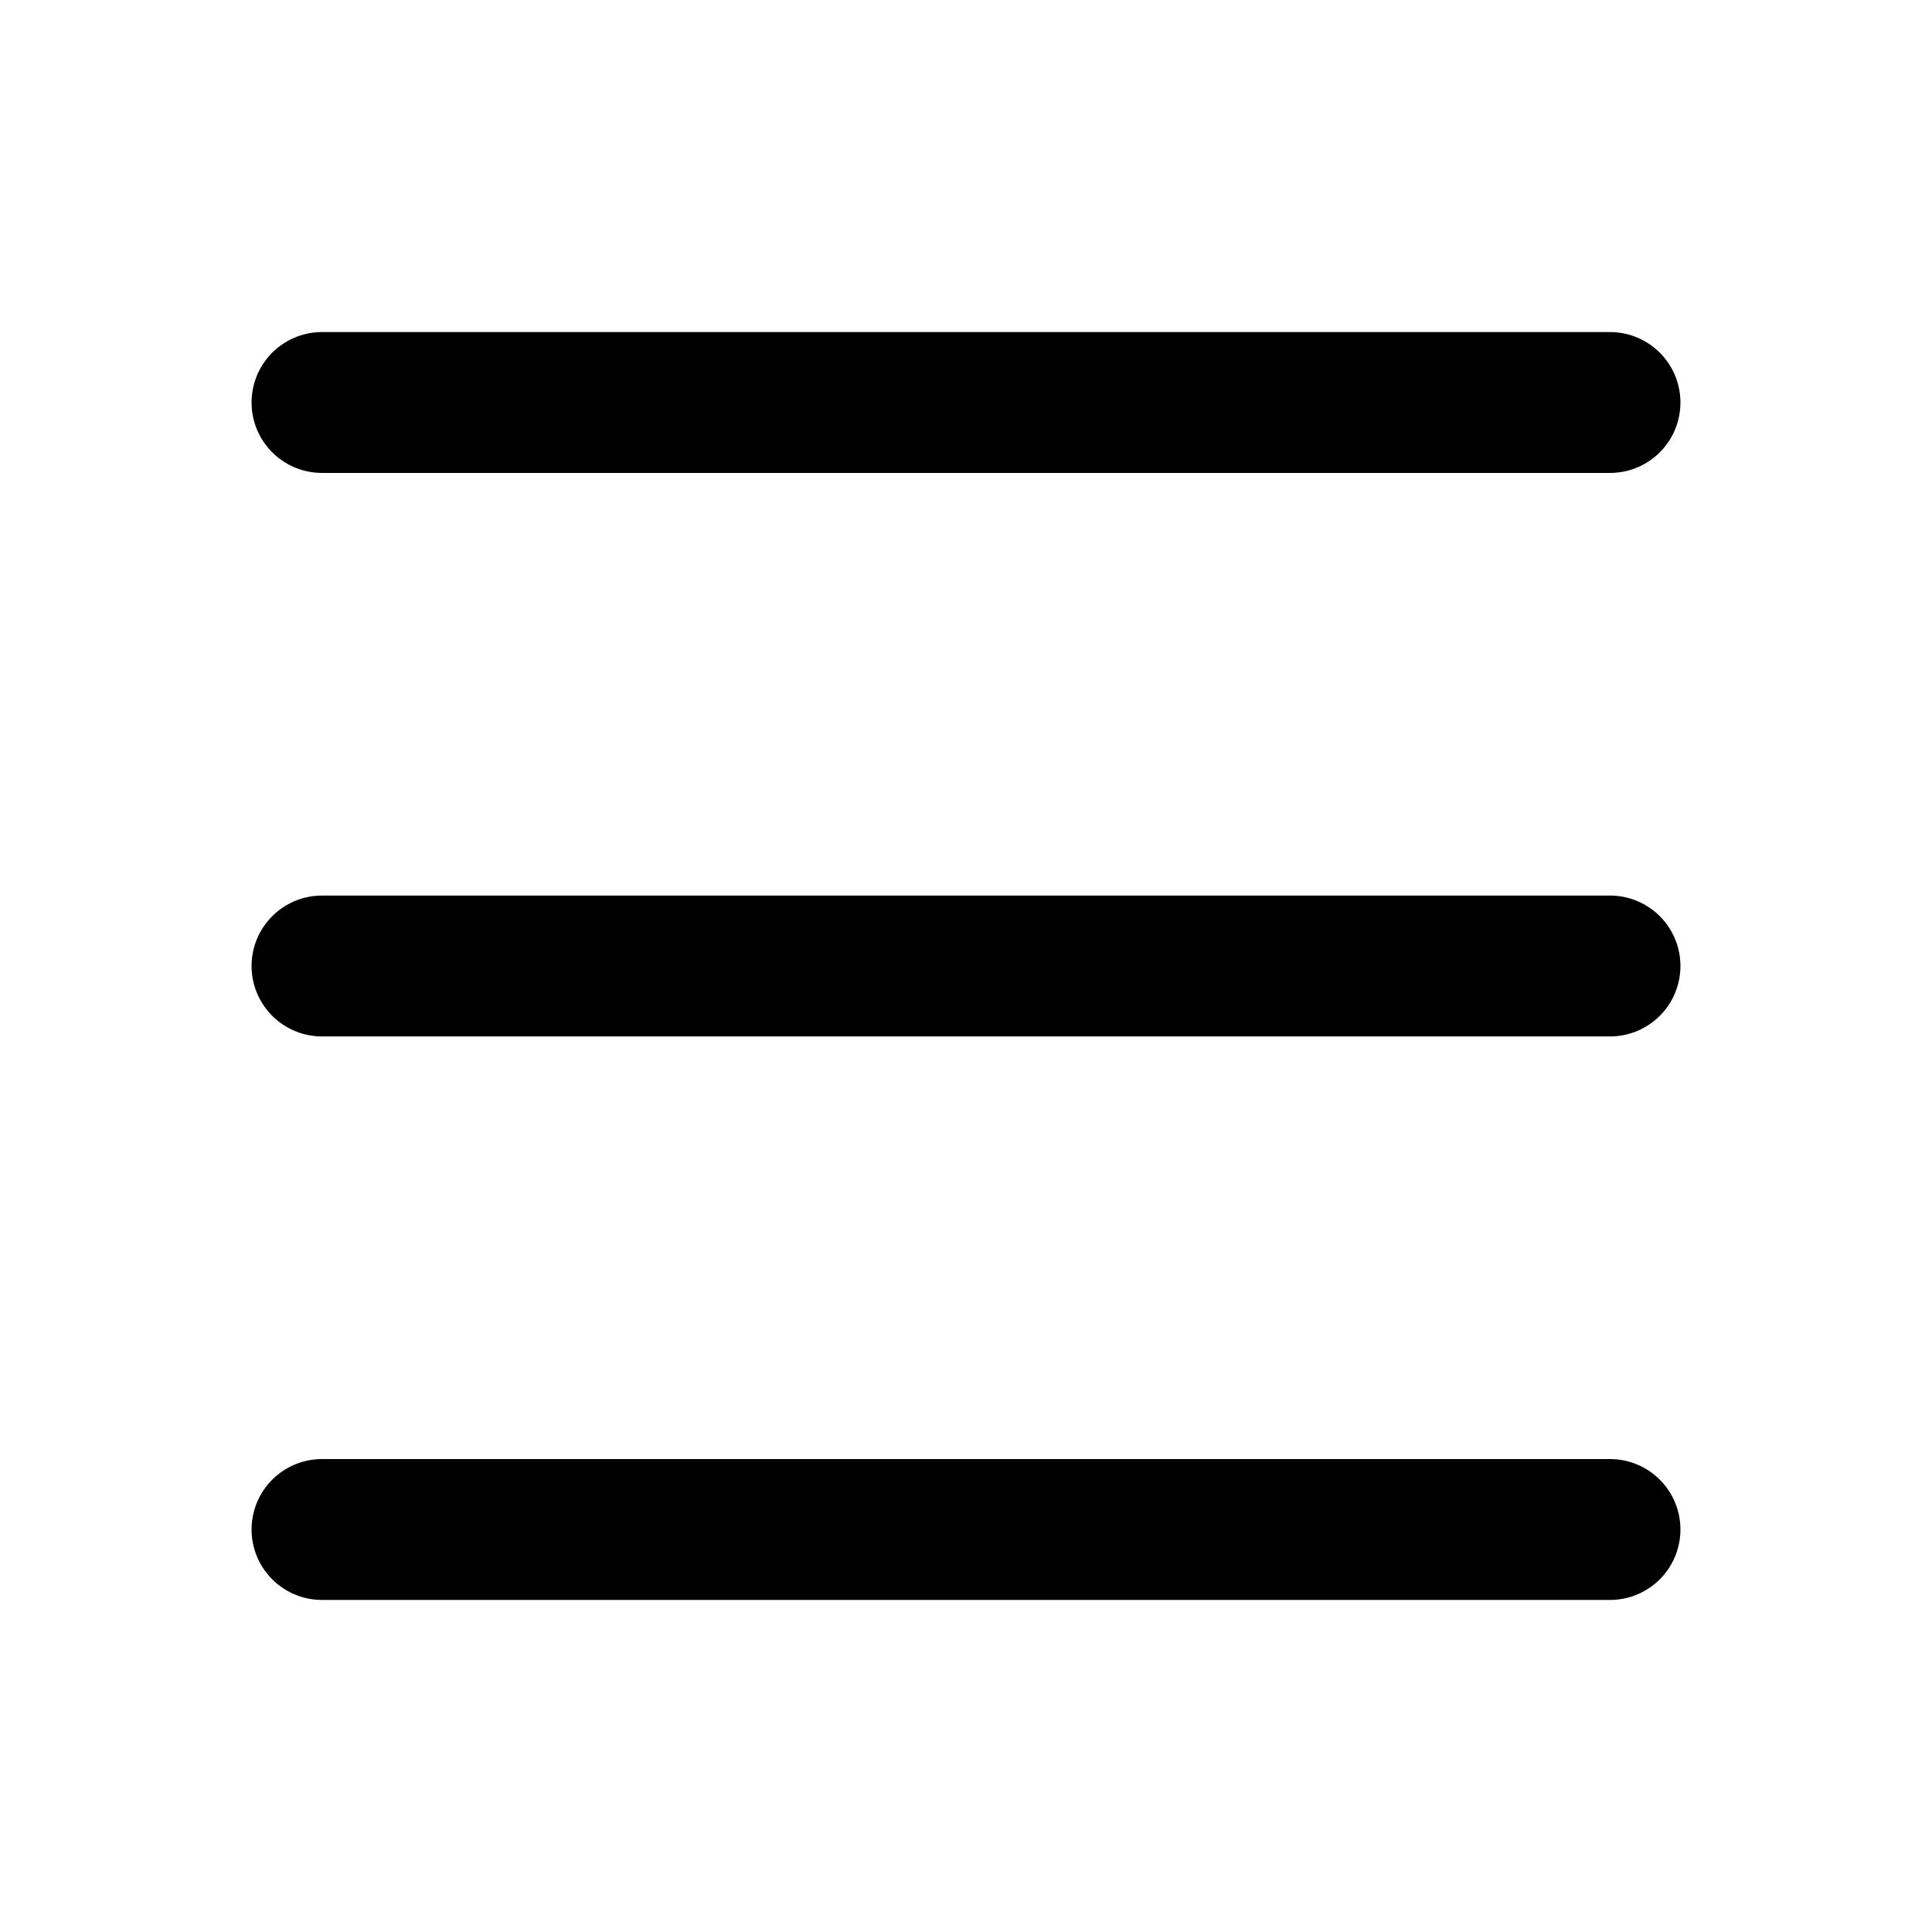
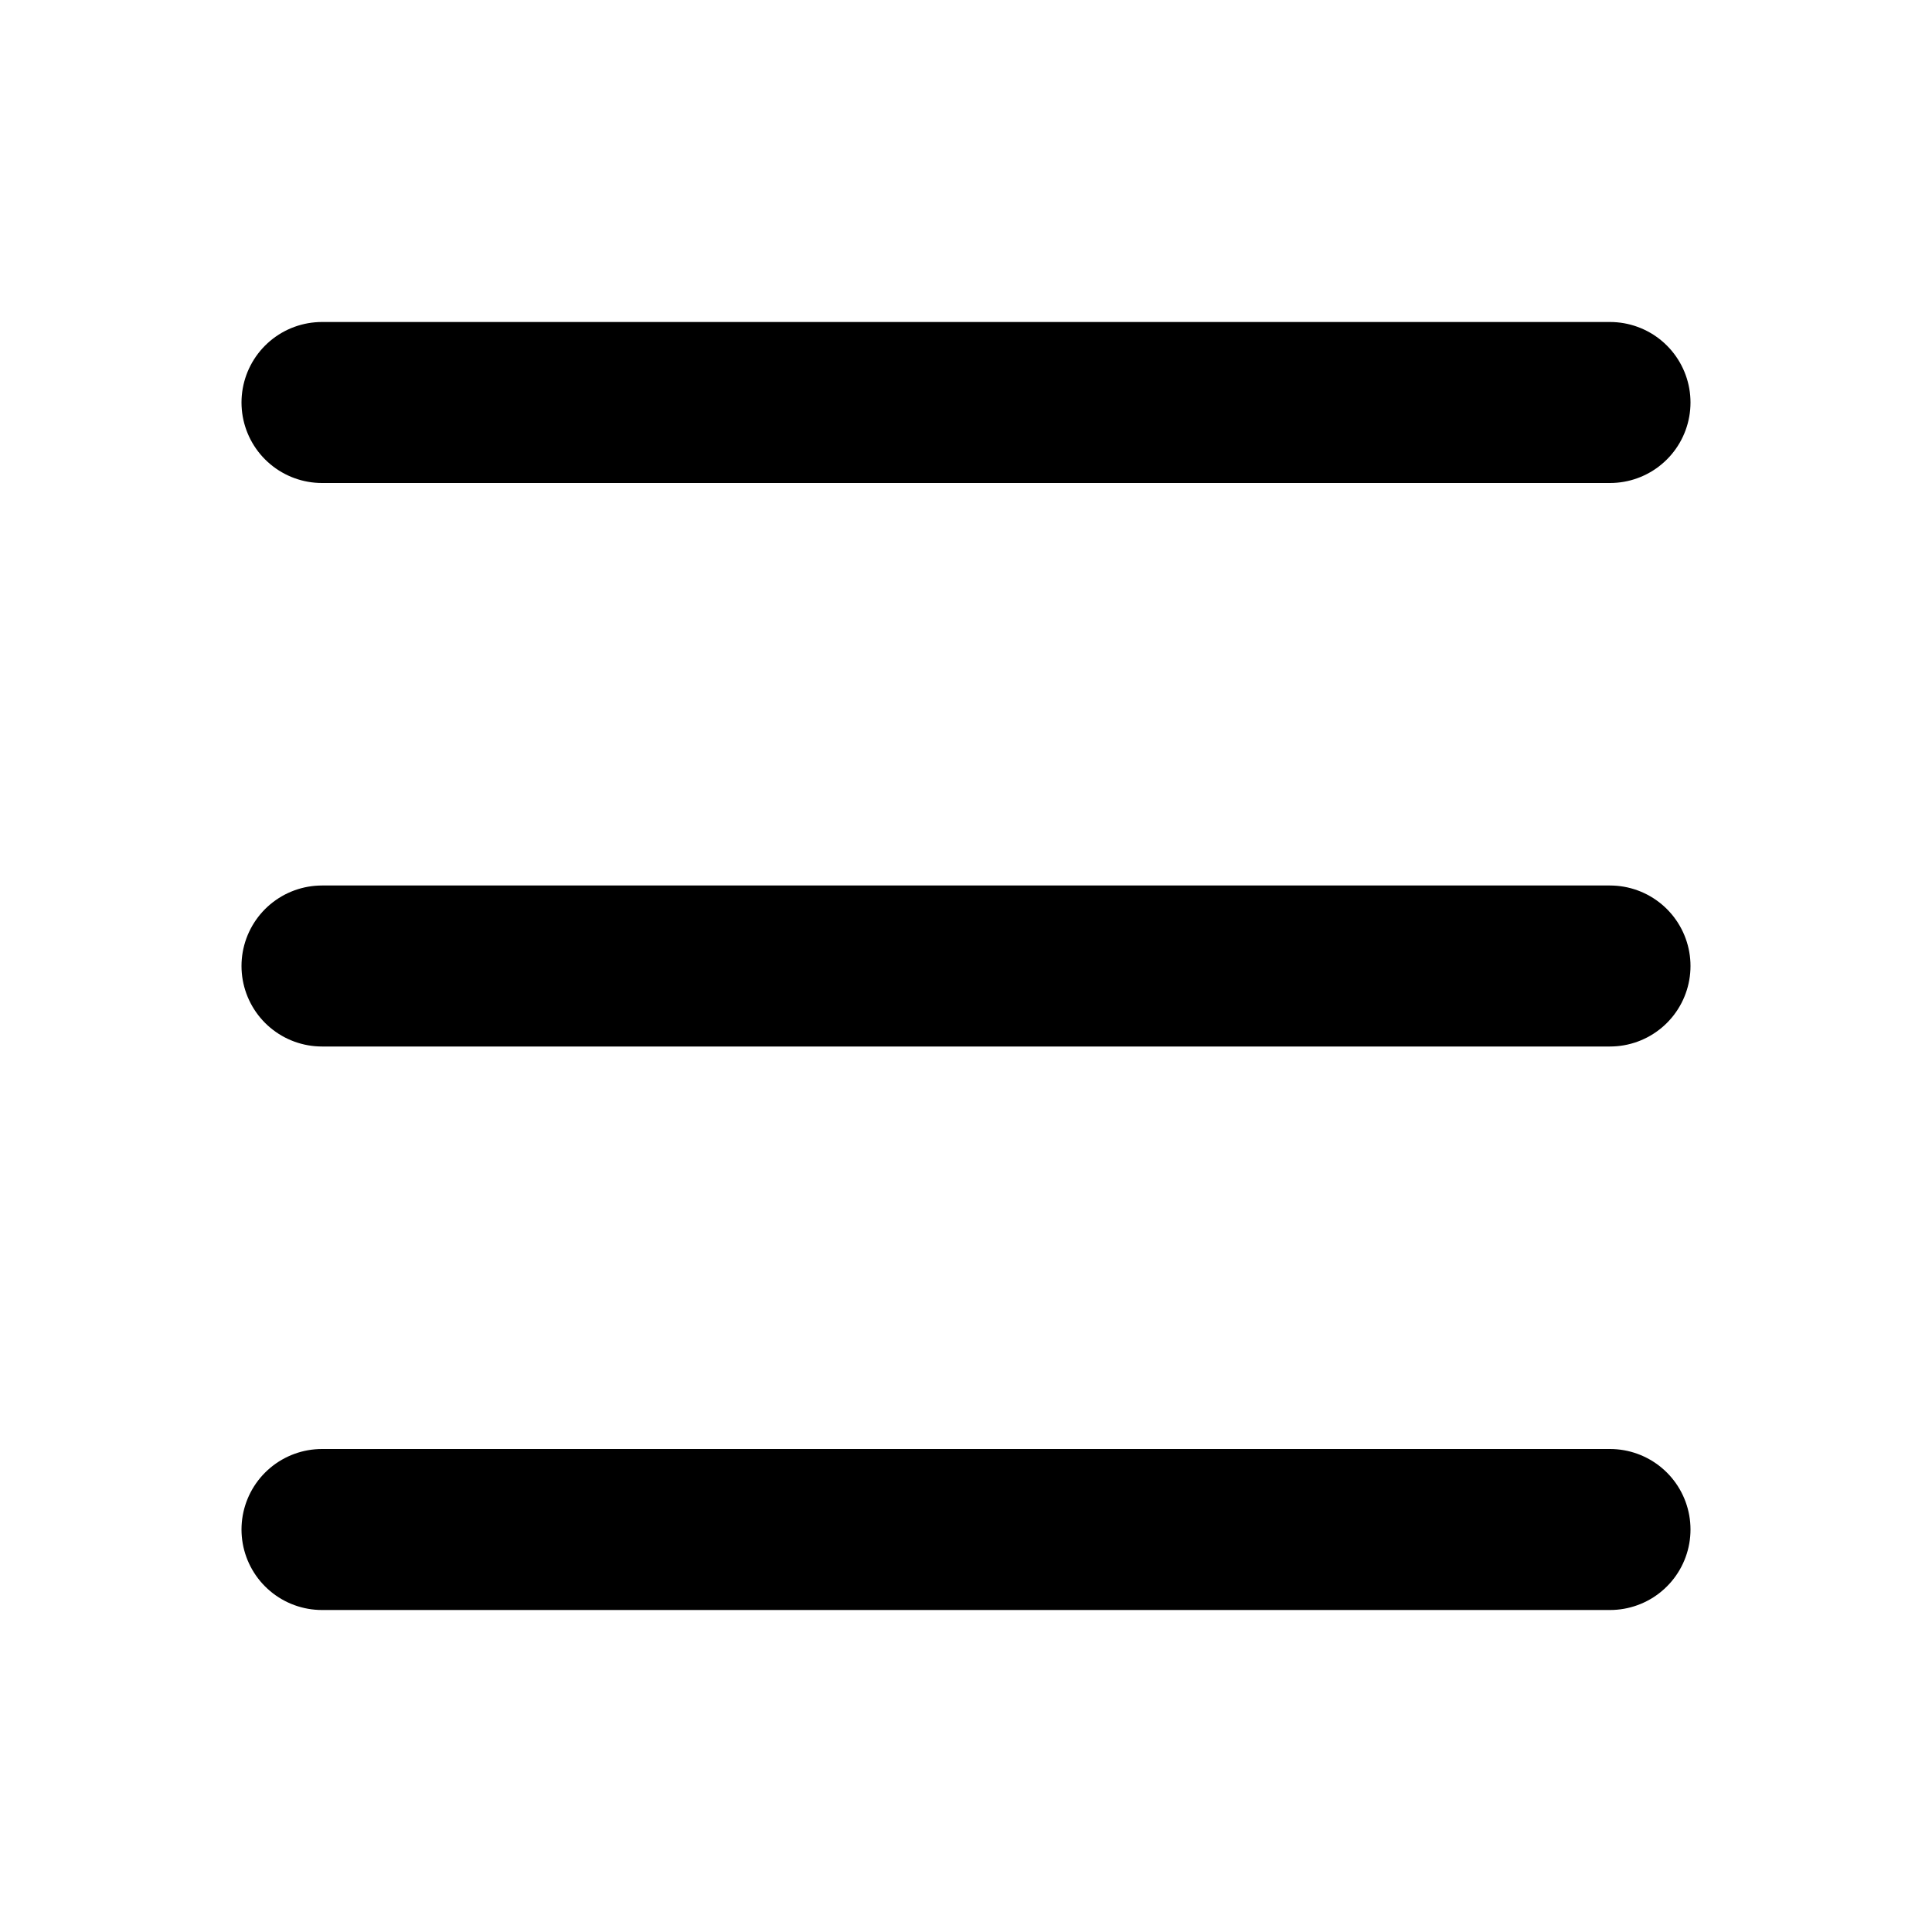
- <svg xmlns="http://www.w3.org/2000/svg" class="lucide lucide-menu" width="24" height="24" viewBox="0 0 24 24" fill="none" stroke="currentColor" stroke-width="1.75" stroke-linecap="round" stroke-linejoin="round">
+ <svg xmlns="http://www.w3.org/2000/svg" class="lucide lucide-menu" width="24" height="24" viewBox="0 0 24 24" fill="none" stroke="currentColor" stroke-width="2" stroke-linecap="round" stroke-linejoin="round">
  <path d="M4 5h16" />
  <path d="M4 12h16" />
  <path d="M4 19h16" />
</svg>
